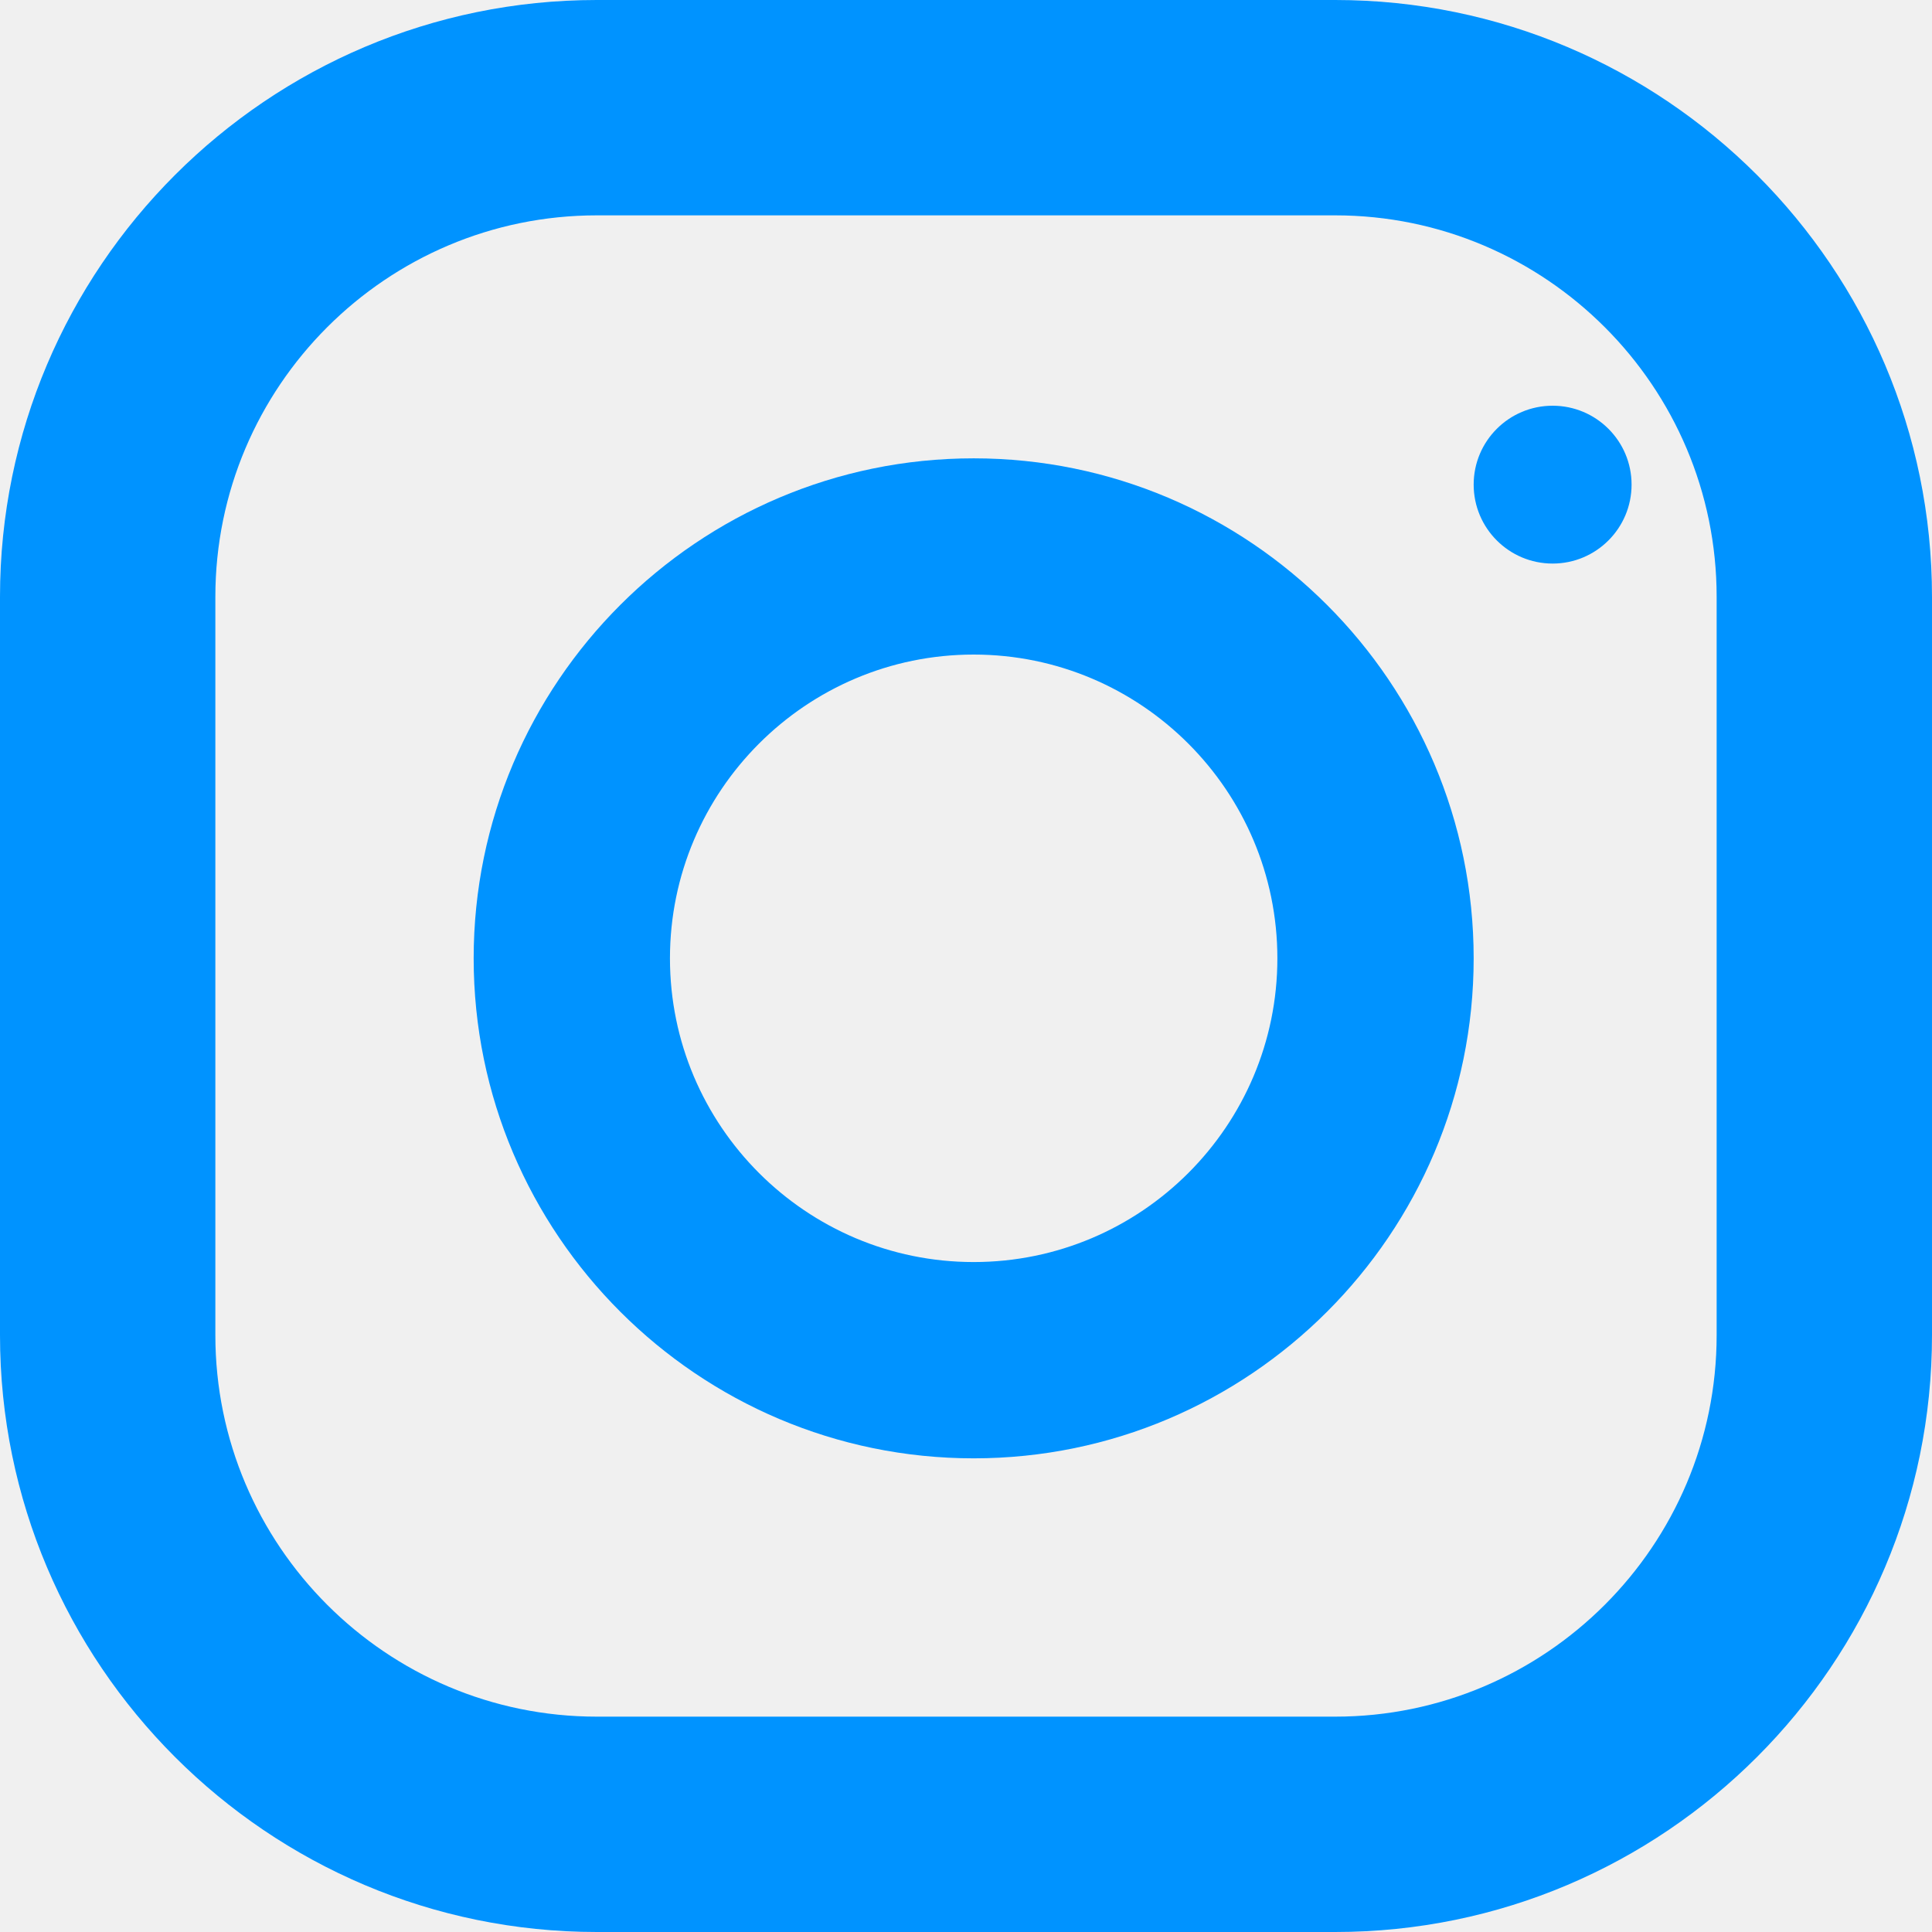
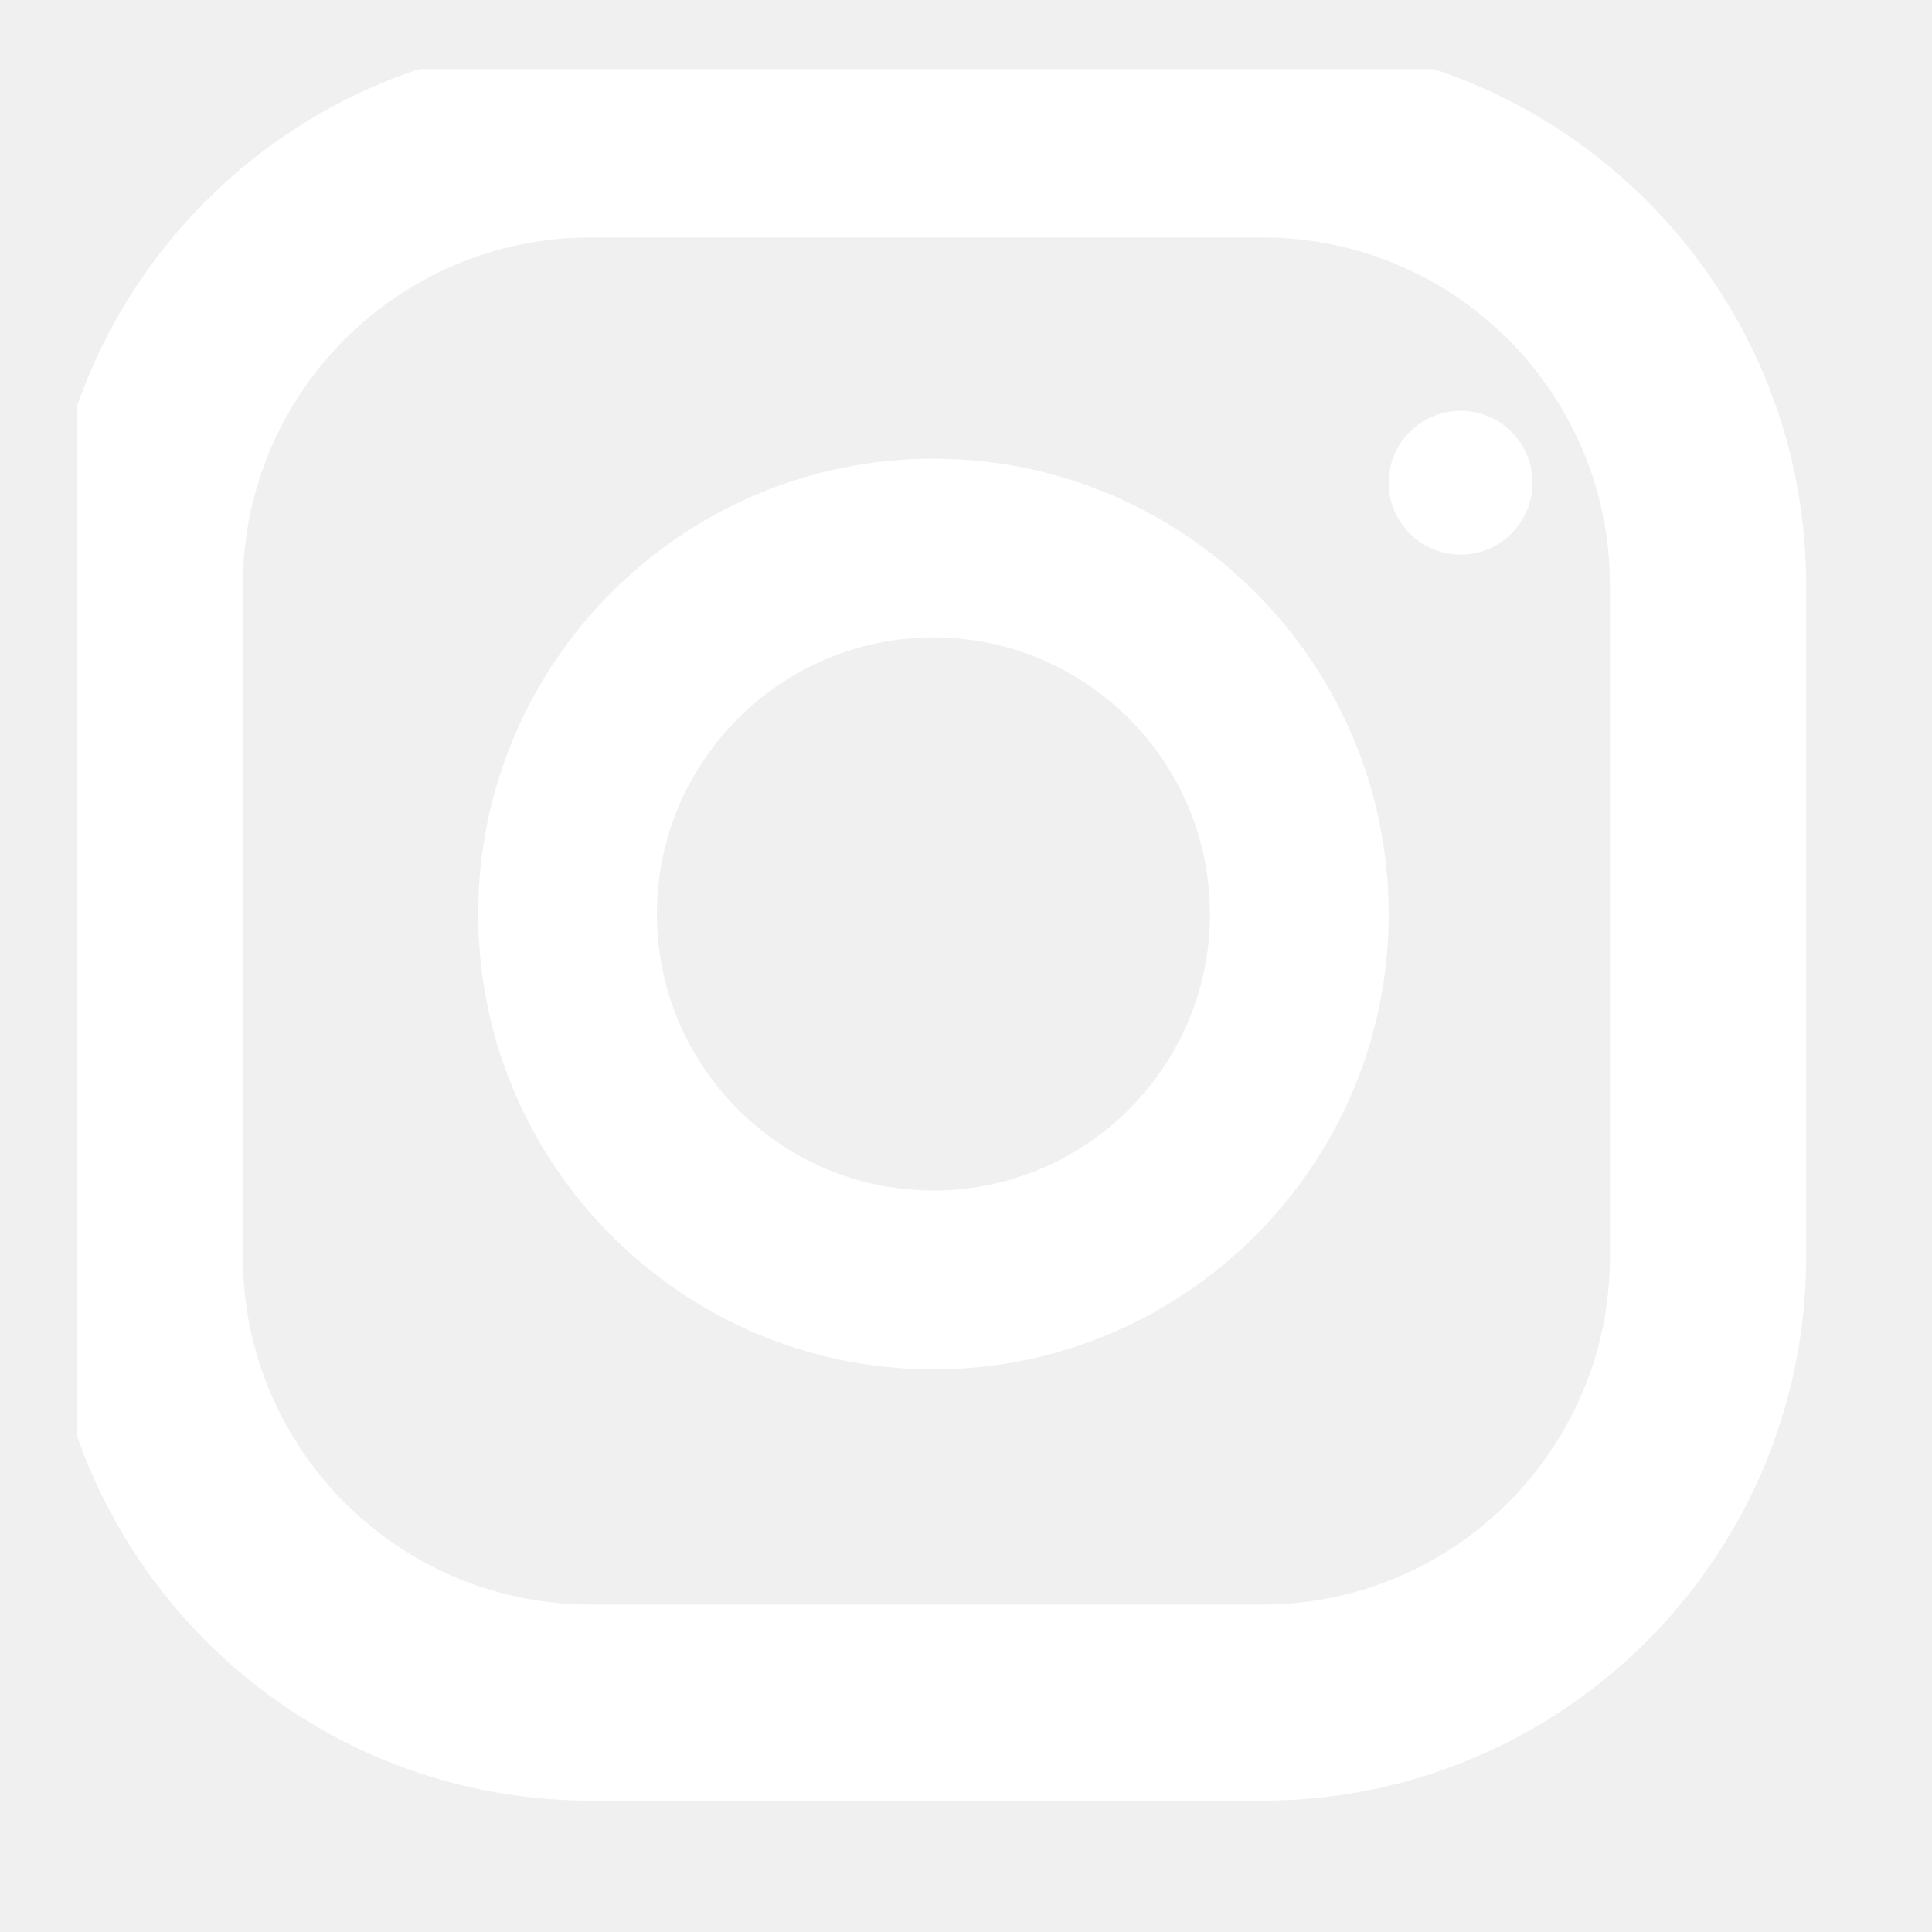
- <svg xmlns="http://www.w3.org/2000/svg" width="30" height="30" viewBox="0 0 30 30" fill="none">
-   <mask id="mask0_47_22" style="mask-type:luminance" maskUnits="userSpaceOnUse" x="0" y="0" width="30" height="30">
-     <path fill-rule="evenodd" clip-rule="evenodd" d="M0 0H30V30H0V0Z" fill="white" />
+ <svg xmlns="http://www.w3.org/2000/svg" width="14" height="14" viewBox="0 0 14 14" fill="none">
+   <mask id="mask0_73_525" style="mask-type:luminance" maskUnits="userSpaceOnUse" x="0" y="0" width="14" height="14">
+     <path fill-rule="evenodd" clip-rule="evenodd" d="M0.56 0.5H13.309V13.248H0.56V0.5Z" fill="white" />
  </mask>
-   <g mask="url(#mask0_47_22)">
-     <path fill-rule="evenodd" clip-rule="evenodd" d="M9.267 3.344C6.001 3.344 3.344 6.001 3.344 9.268V20.732C3.344 23.999 6.001 26.656 9.267 26.656H20.733C23.999 26.656 26.656 23.999 26.656 20.732V9.268C26.656 6.001 23.999 3.344 20.733 3.344H9.267ZM20.733 30H9.267C4.157 30 0 25.843 0 20.732V9.267C0 4.157 4.157 0 9.267 0H20.733C25.843 0 30 4.157 30 9.267V20.732C30 25.843 25.843 30 20.733 30Z" fill="#0093FF" />
+   <g mask="url(#mask0_73_525)">
+     <path fill-rule="evenodd" clip-rule="evenodd" d="M4.277 1.721C2.889 1.721 1.76 2.85 1.76 4.238V9.11C1.76 10.498 2.889 11.627 4.277 11.627H9.149C10.537 11.627 11.666 10.498 11.666 9.11V4.238C11.666 2.85 10.537 1.721 9.149 1.721H4.277ZM9.149 13.048H4.277C2.106 13.048 0.339 11.281 0.339 9.11V4.238C0.339 2.066 2.106 0.3 4.277 0.3H9.149C11.321 0.3 13.088 2.066 13.088 4.238V9.11C13.088 11.281 11.321 13.048 9.149 13.048Z" fill="white" />
  </g>
-   <path fill-rule="evenodd" clip-rule="evenodd" d="M15.119 10.164C12.518 10.164 10.403 12.28 10.403 14.881C10.403 17.482 12.518 19.597 15.119 19.597C17.72 19.597 19.835 17.482 19.835 14.881C19.835 12.28 17.72 10.164 15.119 10.164ZM15.119 22.645C10.838 22.645 7.355 19.162 7.355 14.881C7.355 10.6 10.838 7.117 15.119 7.117C19.4 7.117 22.883 10.6 22.883 14.881C22.883 19.162 19.4 22.645 15.119 22.645Z" fill="#0093FF" />
-   <path fill-rule="evenodd" clip-rule="evenodd" d="M25.335 7.525C25.335 8.202 24.786 8.751 24.109 8.751C23.432 8.751 22.883 8.202 22.883 7.525C22.883 6.848 23.432 6.3 24.109 6.3C24.786 6.3 25.335 6.848 25.335 7.525Z" fill="#0093FF" />
+   <path fill-rule="evenodd" clip-rule="evenodd" d="M6.764 4.619C5.659 4.619 4.76 5.518 4.76 6.623C4.76 7.728 5.659 8.627 6.764 8.627C7.869 8.627 8.768 7.728 8.768 6.623C8.768 5.518 7.869 4.619 6.764 4.619ZM6.764 9.923C4.944 9.923 3.465 8.442 3.465 6.623C3.465 4.804 4.944 3.324 6.764 3.324C8.583 3.324 10.063 4.804 10.063 6.623C10.063 8.442 8.583 9.923 6.764 9.923Z" fill="white" />
+   <path fill-rule="evenodd" clip-rule="evenodd" d="M11.105 3.498C11.105 3.785 10.872 4.019 10.584 4.019C10.296 4.019 10.063 3.785 10.063 3.498C10.063 3.21 10.296 2.977 10.584 2.977C10.872 2.977 11.105 3.21 11.105 3.498Z" fill="white" />
</svg>
